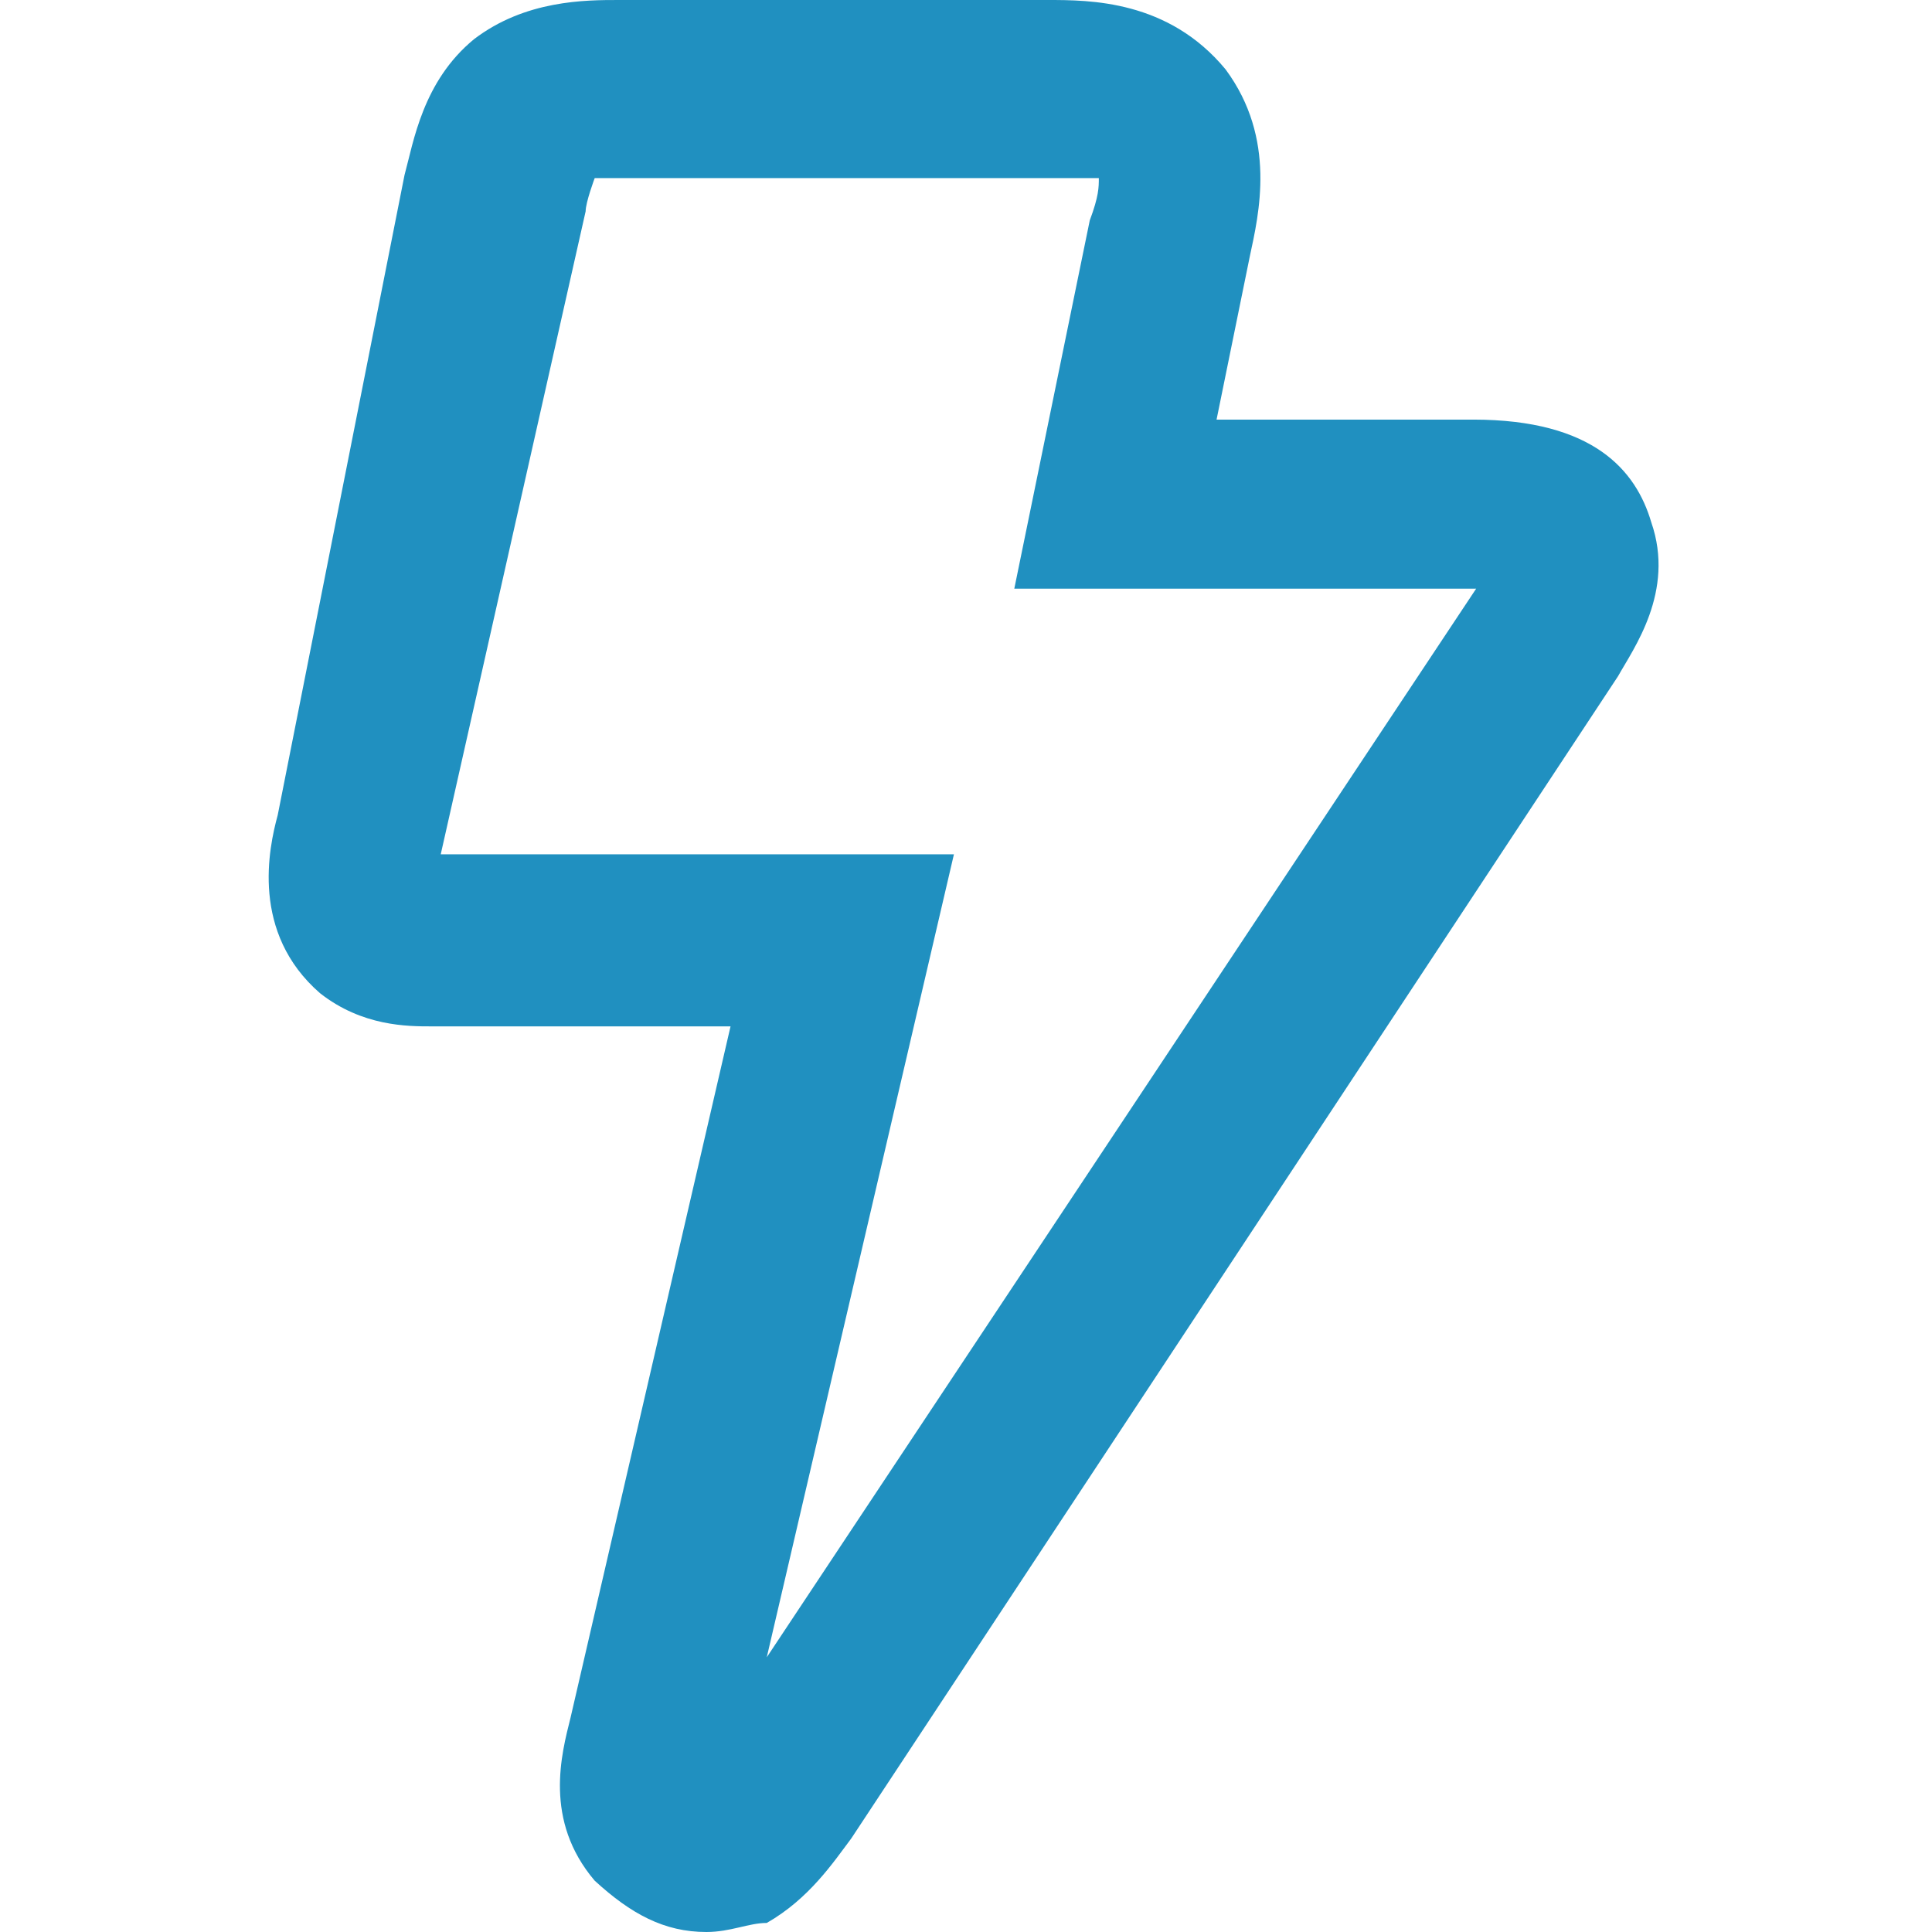
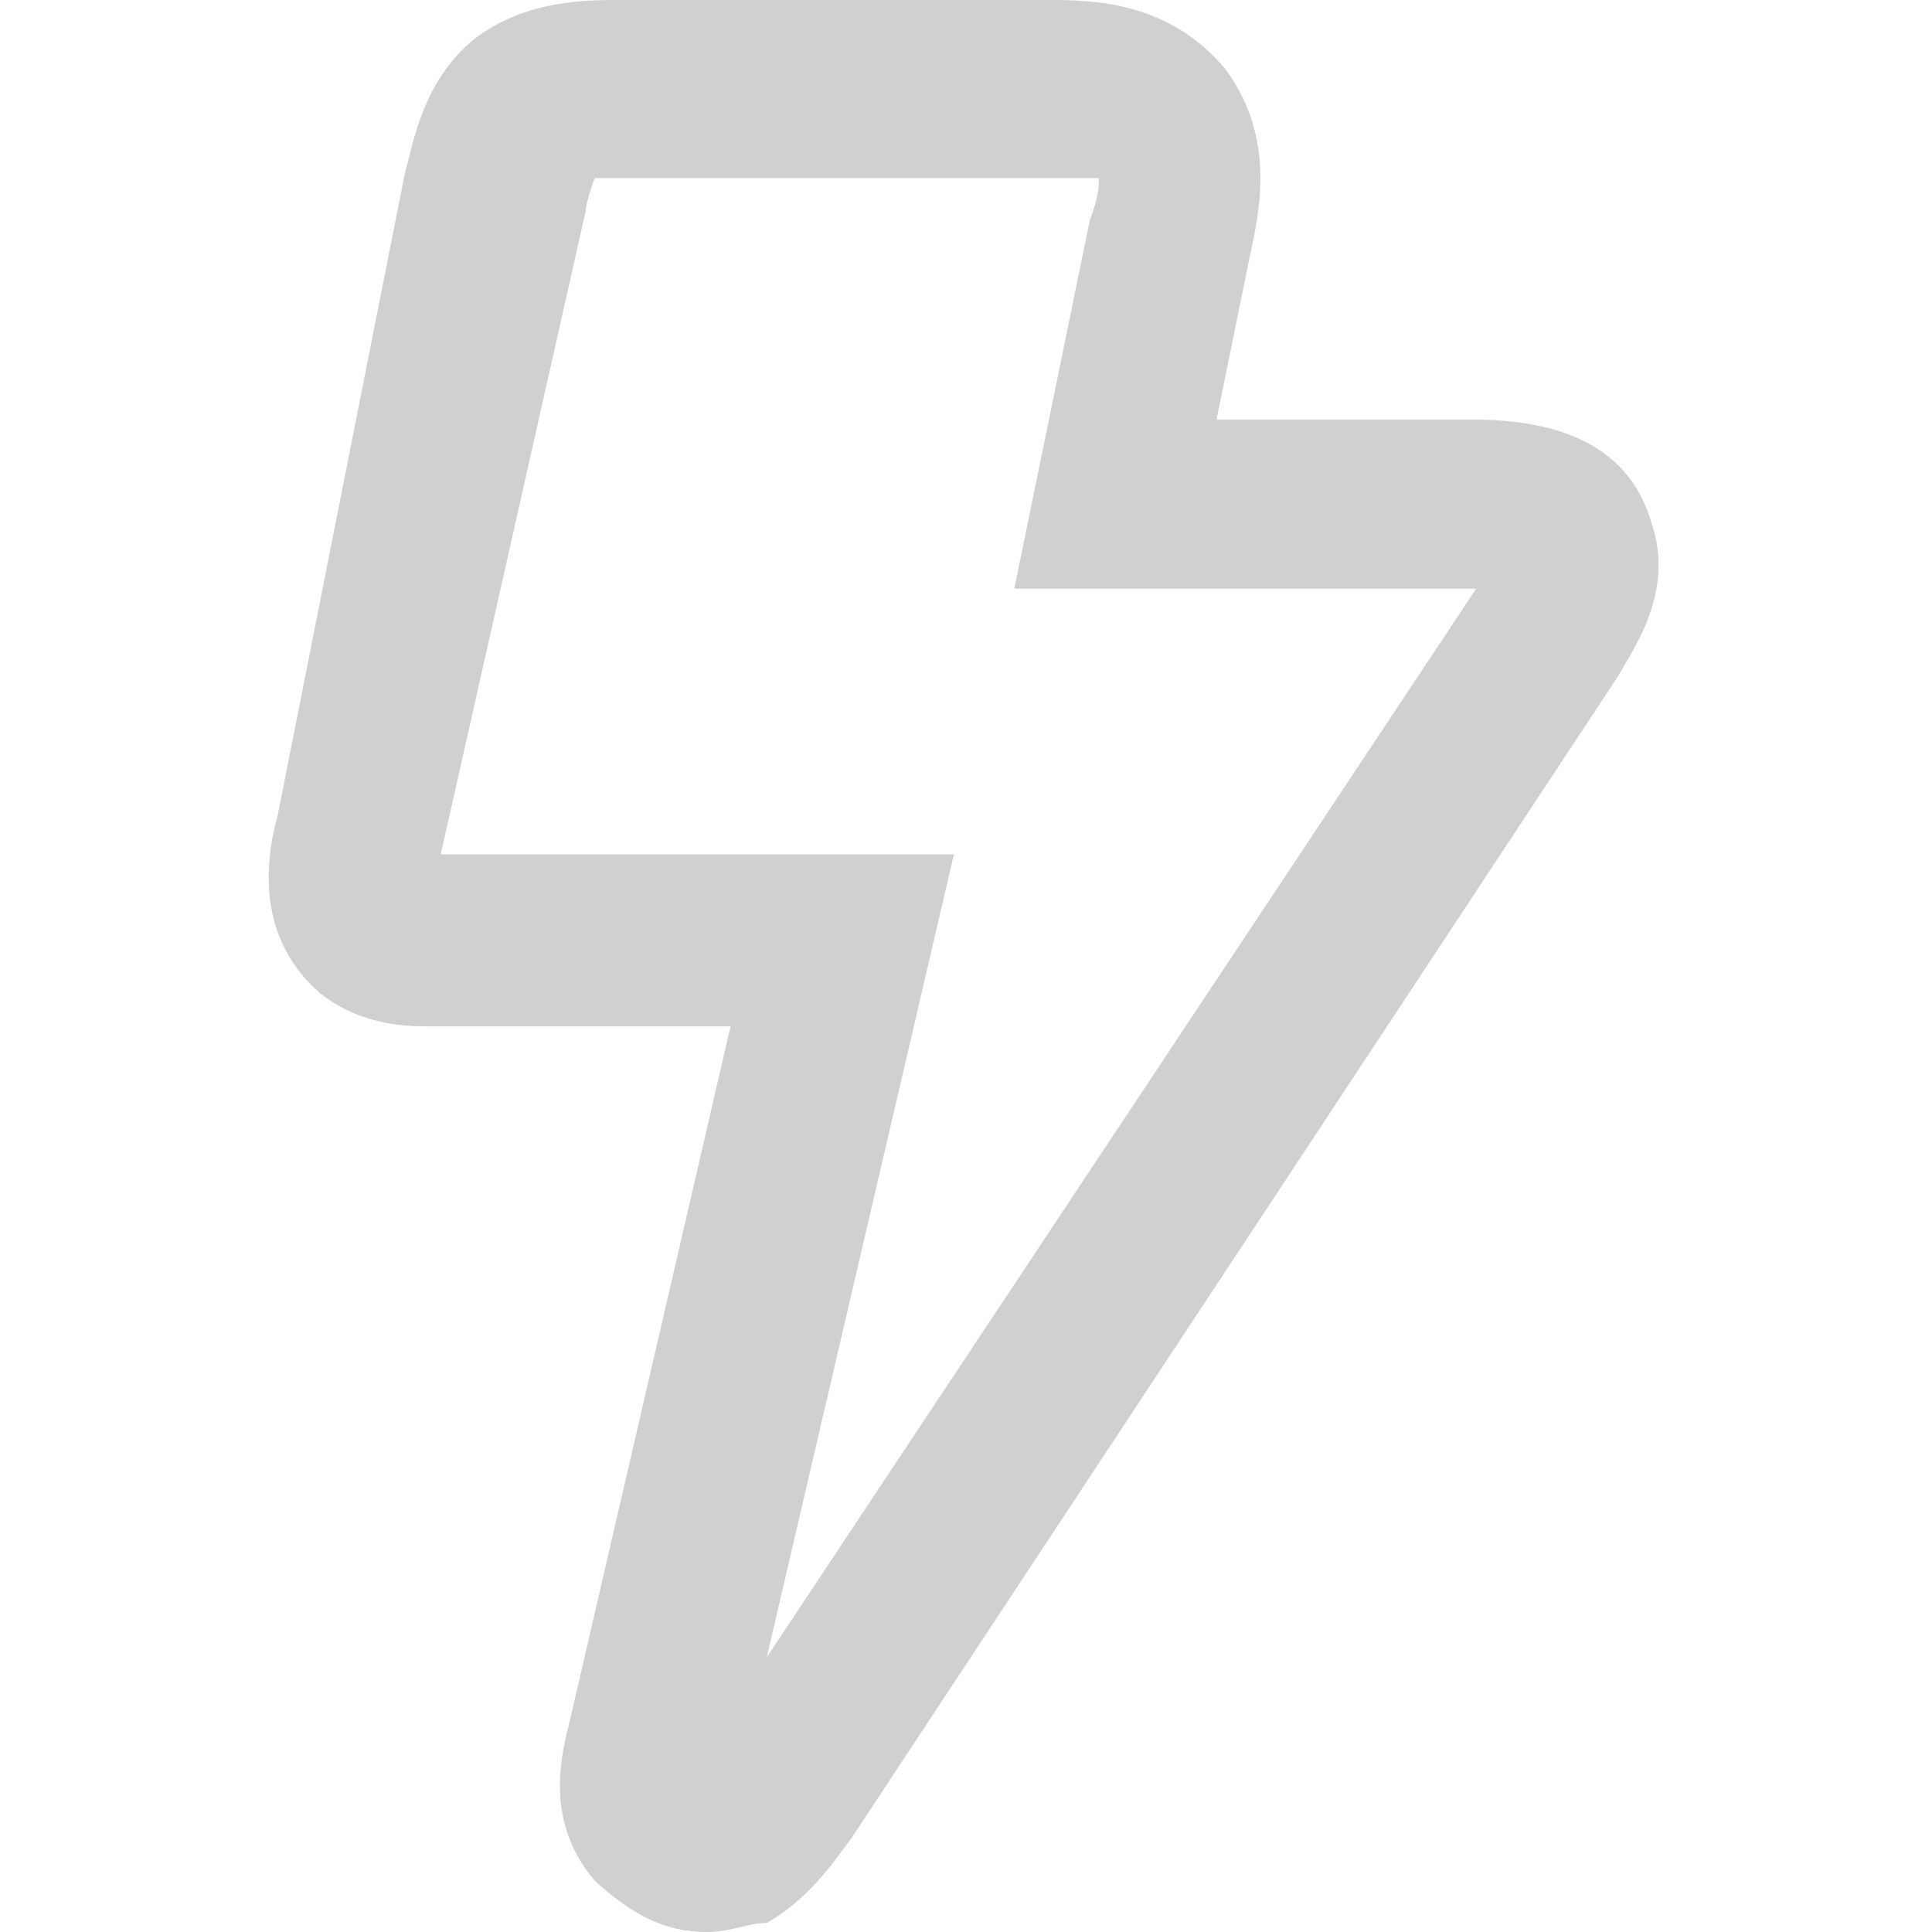
<svg xmlns="http://www.w3.org/2000/svg" version="1.1" id="Layer_2_1_" x="0px" y="0px" viewBox="0 0 64 64" style="enable-background:new 0 0 64 64;" xml:space="preserve">
  <g>
-     <path fill="#2090C0" d="M23.4,64c-1.4,0-2.5-0.6-3.7-1.7c-1.7-2-1.1-4.2-0.8-5.4L24.2,34h-9.9c-0.8,0-2.3,0-3.7-1.1c-2.3-2-1.7-4.8-1.4-5.9   l4.2-21.2c0.3-1.1,0.6-3.1,2.3-4.5C17.4,0,19.4,0,20.5,0h14.2c1.4,0,4,0,5.9,2.3c1.7,2.3,1.1,4.8,0.8,6.2l-1.1,5.4h8.5   c4,0,5.4,1.7,5.9,3.4c0.8,2.3-0.6,4.2-1.1,5.1L28.2,60.9c-0.6,0.8-1.4,2-2.8,2.8C24.8,63.7,24.2,64,23.4,64   C23.7,64,23.4,64,23.4,64z M14.6,28.3h17l-6.2,26.6l23.5-35.4H33.6l2.5-12.2c0.3-0.8,0.3-1.1,0.3-1.4c-0.3,0-0.6,0-1.4,0H20.8   c-0.3,0-1.1,0-1.1,0s-0.3,0.8-0.3,1.1L14.6,28.3L14.6,28.3z" />
+     <path fill="#D0D0D0" d="M23.4,64c-1.4,0-2.5-0.6-3.7-1.7c-1.7-2-1.1-4.2-0.8-5.4L24.2,34h-9.9c-0.8,0-2.3,0-3.7-1.1c-2.3-2-1.7-4.8-1.4-5.9   l4.2-21.2c0.3-1.1,0.6-3.1,2.3-4.5C17.4,0,19.4,0,20.5,0h14.2c1.4,0,4,0,5.9,2.3c1.7,2.3,1.1,4.8,0.8,6.2l-1.1,5.4h8.5   c4,0,5.4,1.7,5.9,3.4c0.8,2.3-0.6,4.2-1.1,5.1L28.2,60.9c-0.6,0.8-1.4,2-2.8,2.8C24.8,63.7,24.2,64,23.4,64   C23.7,64,23.4,64,23.4,64z M14.6,28.3h17l-6.2,26.6l23.5-35.4H33.6l2.5-12.2c0.3-0.8,0.3-1.1,0.3-1.4c-0.3,0-0.6,0-1.4,0H20.8   c-0.3,0-1.1,0-1.1,0s-0.3,0.8-0.3,1.1L14.6,28.3L14.6,28.3z" />
  </g>
</svg>
